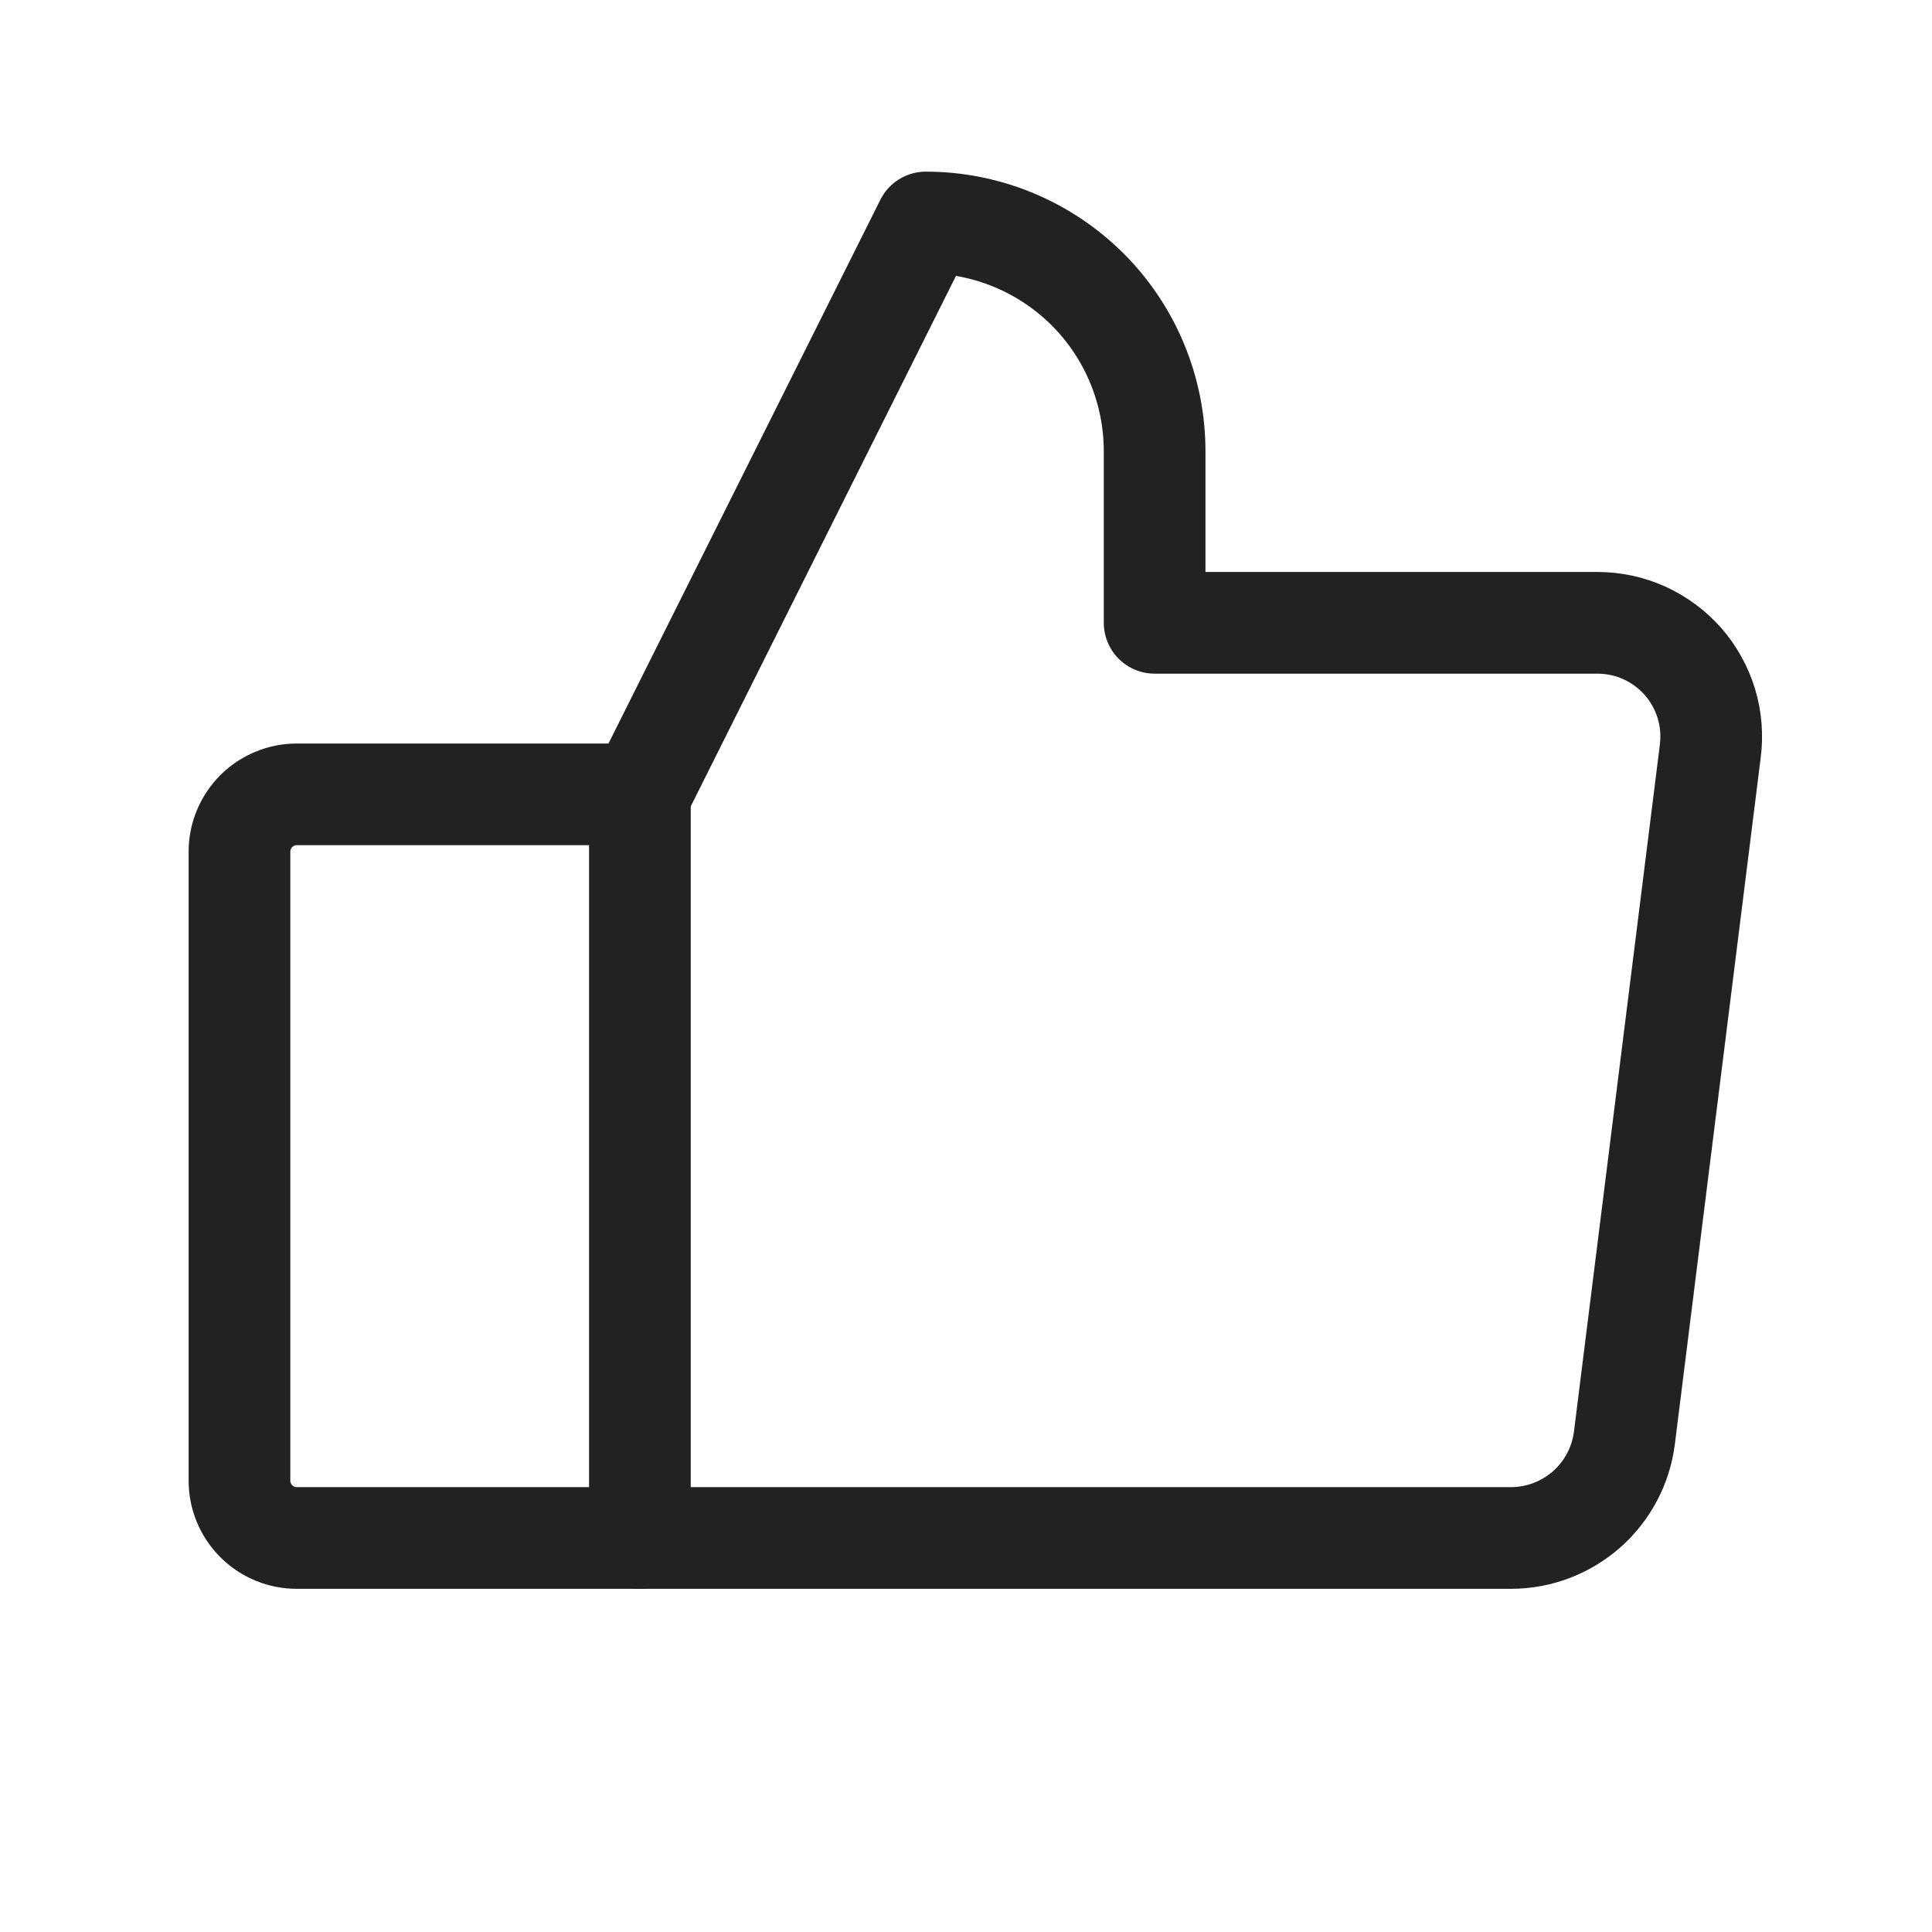
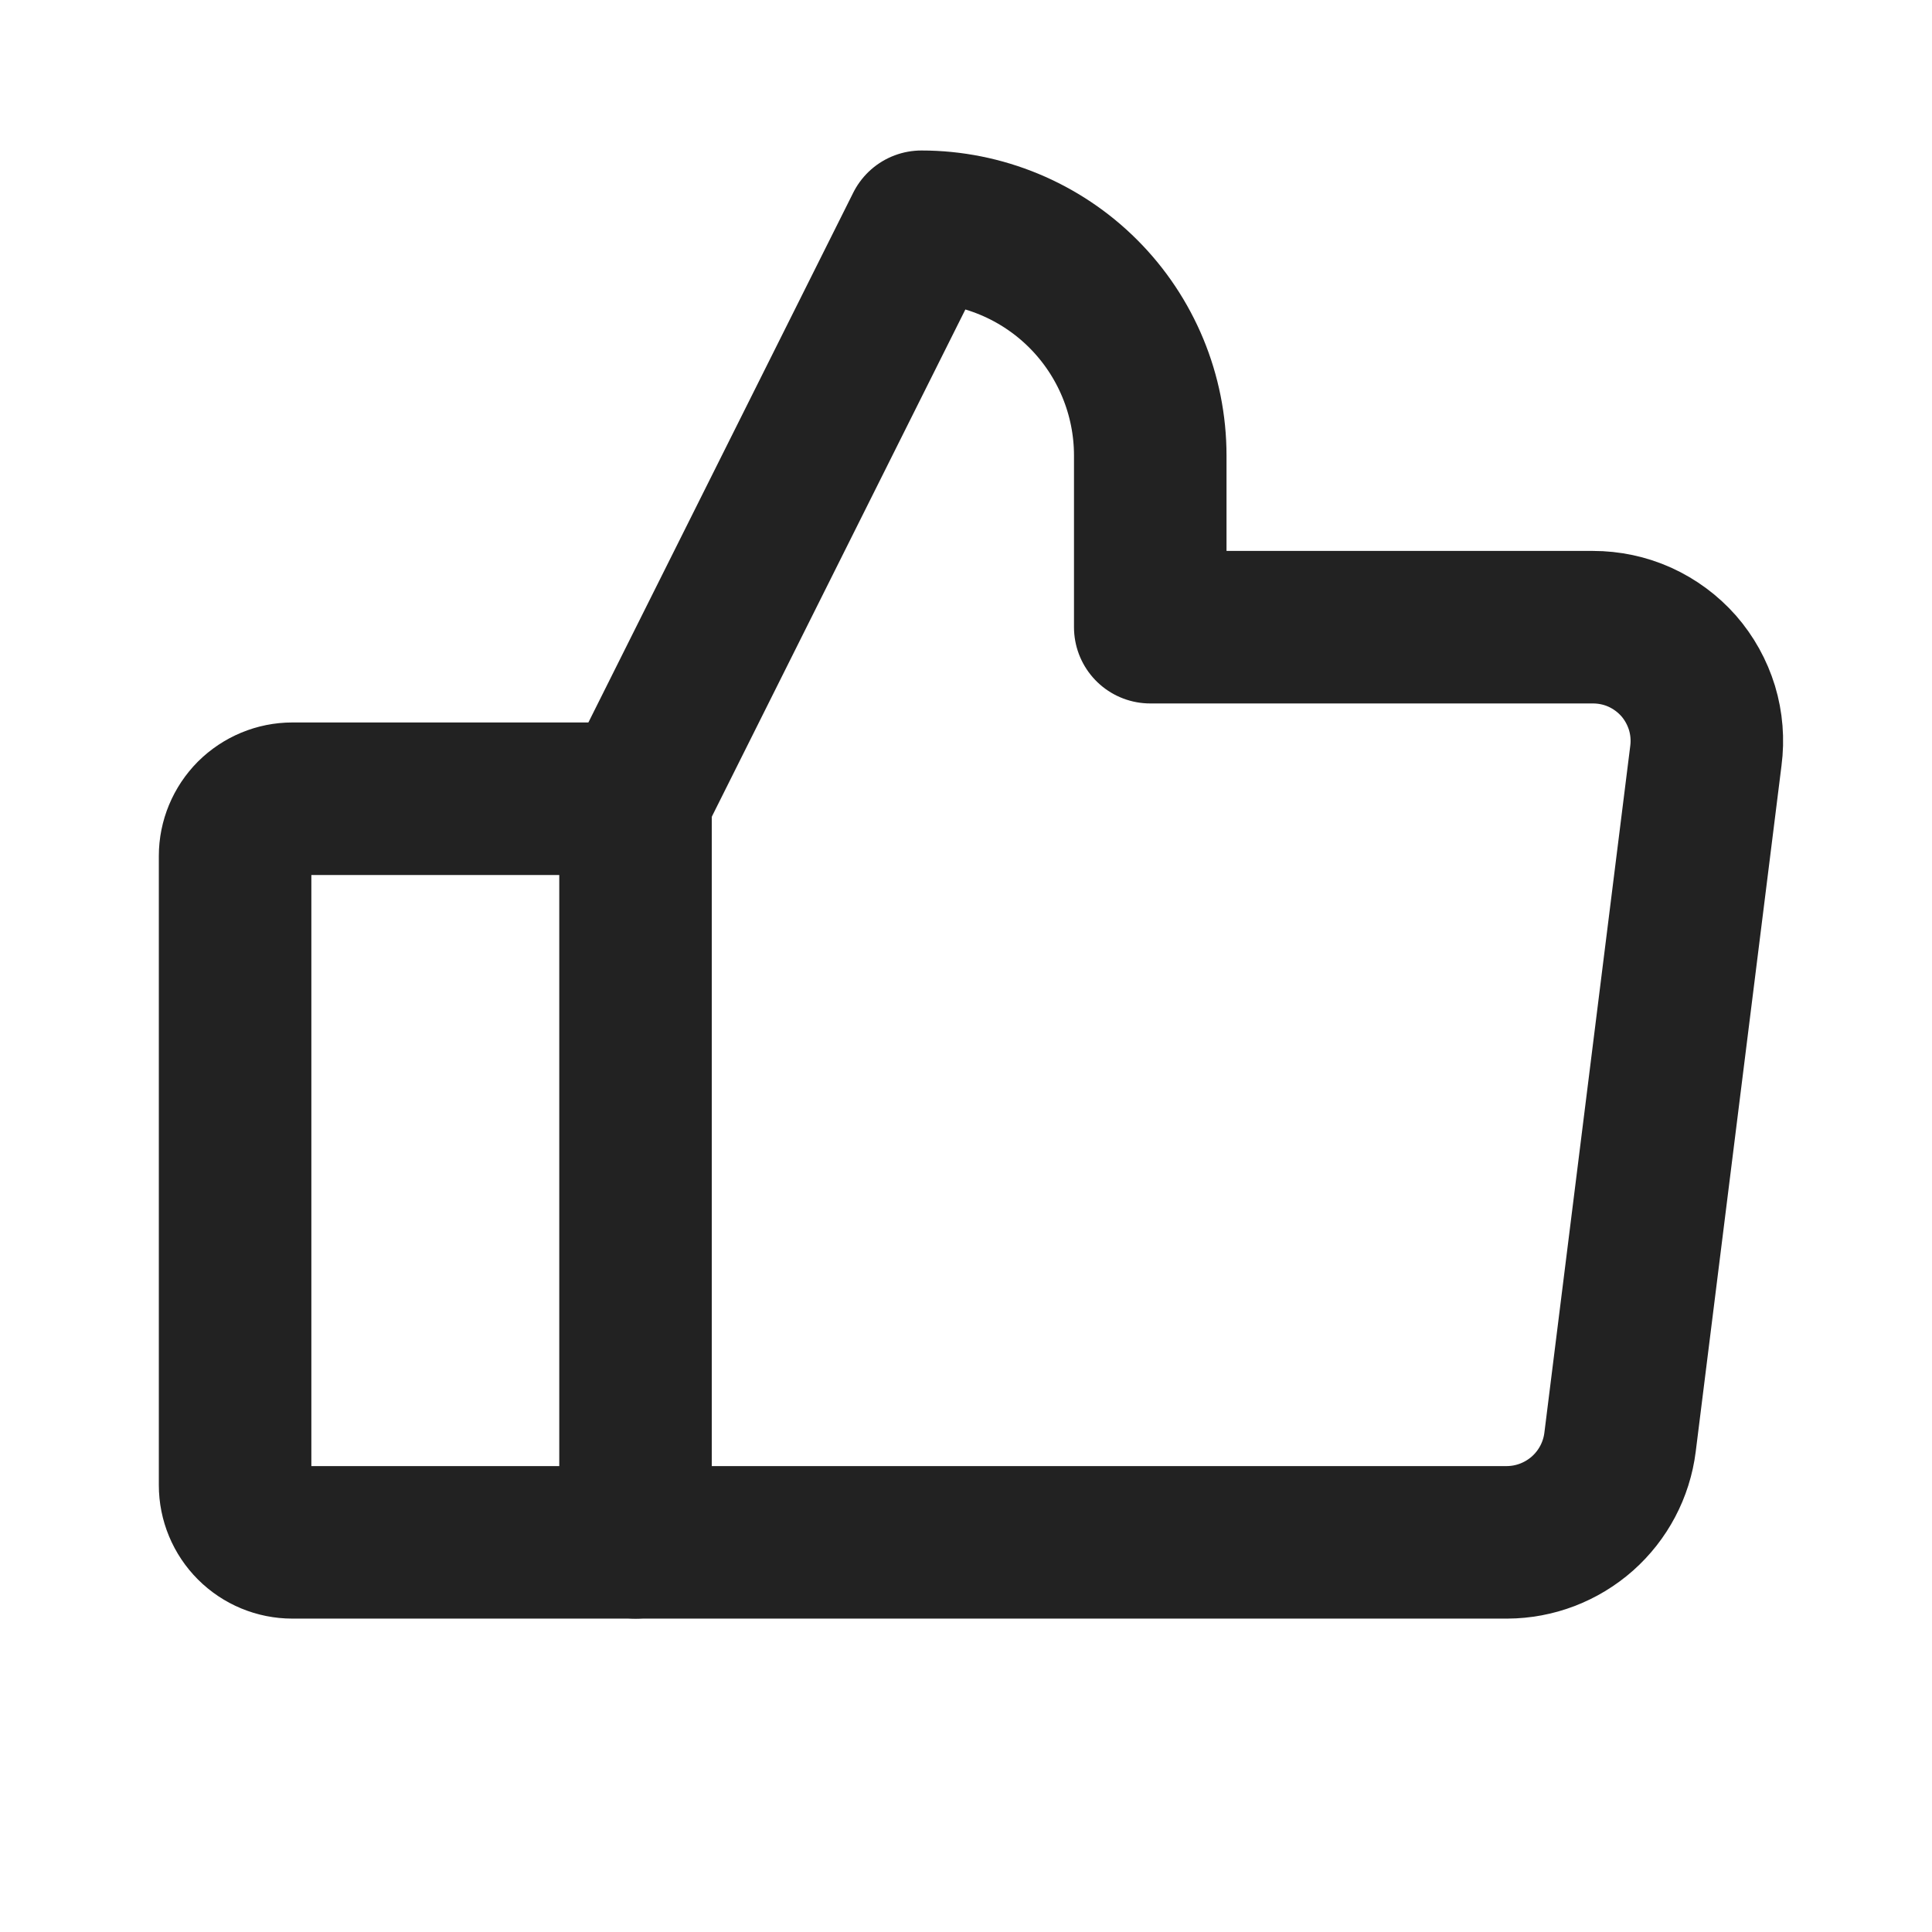
<svg xmlns="http://www.w3.org/2000/svg" width="19" height="19" viewBox="0 0 19 19" fill="none">
-   <path d="M2.918 7.812H6.293V15.125H2.918C2.769 15.125 2.626 15.066 2.52 14.96C2.415 14.855 2.355 14.712 2.355 14.562V8.375C2.355 8.226 2.415 8.083 2.52 7.977C2.626 7.872 2.769 7.812 2.918 7.812V7.812Z" stroke="#222222" stroke-linecap="round" stroke-linejoin="round" />
-   <path d="M6.293 7.812L9.105 2.188C9.702 2.188 10.274 2.425 10.697 2.847C11.118 3.268 11.355 3.841 11.355 4.438V6.125H15.708C15.867 6.125 16.025 6.158 16.171 6.224C16.316 6.29 16.445 6.386 16.551 6.505C16.656 6.625 16.734 6.766 16.781 6.919C16.827 7.072 16.84 7.232 16.819 7.391L15.975 14.141C15.941 14.412 15.809 14.661 15.605 14.842C15.4 15.023 15.137 15.124 14.864 15.125H6.293" stroke="#222222" stroke-linecap="round" stroke-linejoin="round" />
+   <path d="M2.875 7.855H6.25V15.168H2.875C2.726 15.168 2.583 15.109 2.477 15.003C2.372 14.898 2.312 14.755 2.312 14.605V8.418C2.312 8.269 2.372 8.126 2.477 8.02C2.583 7.915 2.726 7.855 2.875 7.855V7.855Z" stroke="#222222" stroke-width="1.5" stroke-linecap="round" stroke-linejoin="round" />
+   <path d="M6.25 7.855L9.062 2.23C9.659 2.23 10.232 2.468 10.653 2.889C11.075 3.311 11.312 3.884 11.312 4.48V6.168H15.665C15.824 6.168 15.982 6.201 16.128 6.267C16.273 6.333 16.403 6.429 16.508 6.548C16.613 6.668 16.691 6.809 16.738 6.962C16.784 7.115 16.797 7.275 16.776 7.434L15.932 14.184C15.898 14.455 15.766 14.704 15.562 14.885C15.357 15.066 15.094 15.167 14.821 15.168H6.25" stroke="#222222" stroke-width="1.5" stroke-linecap="round" stroke-linejoin="round" />
</svg>
